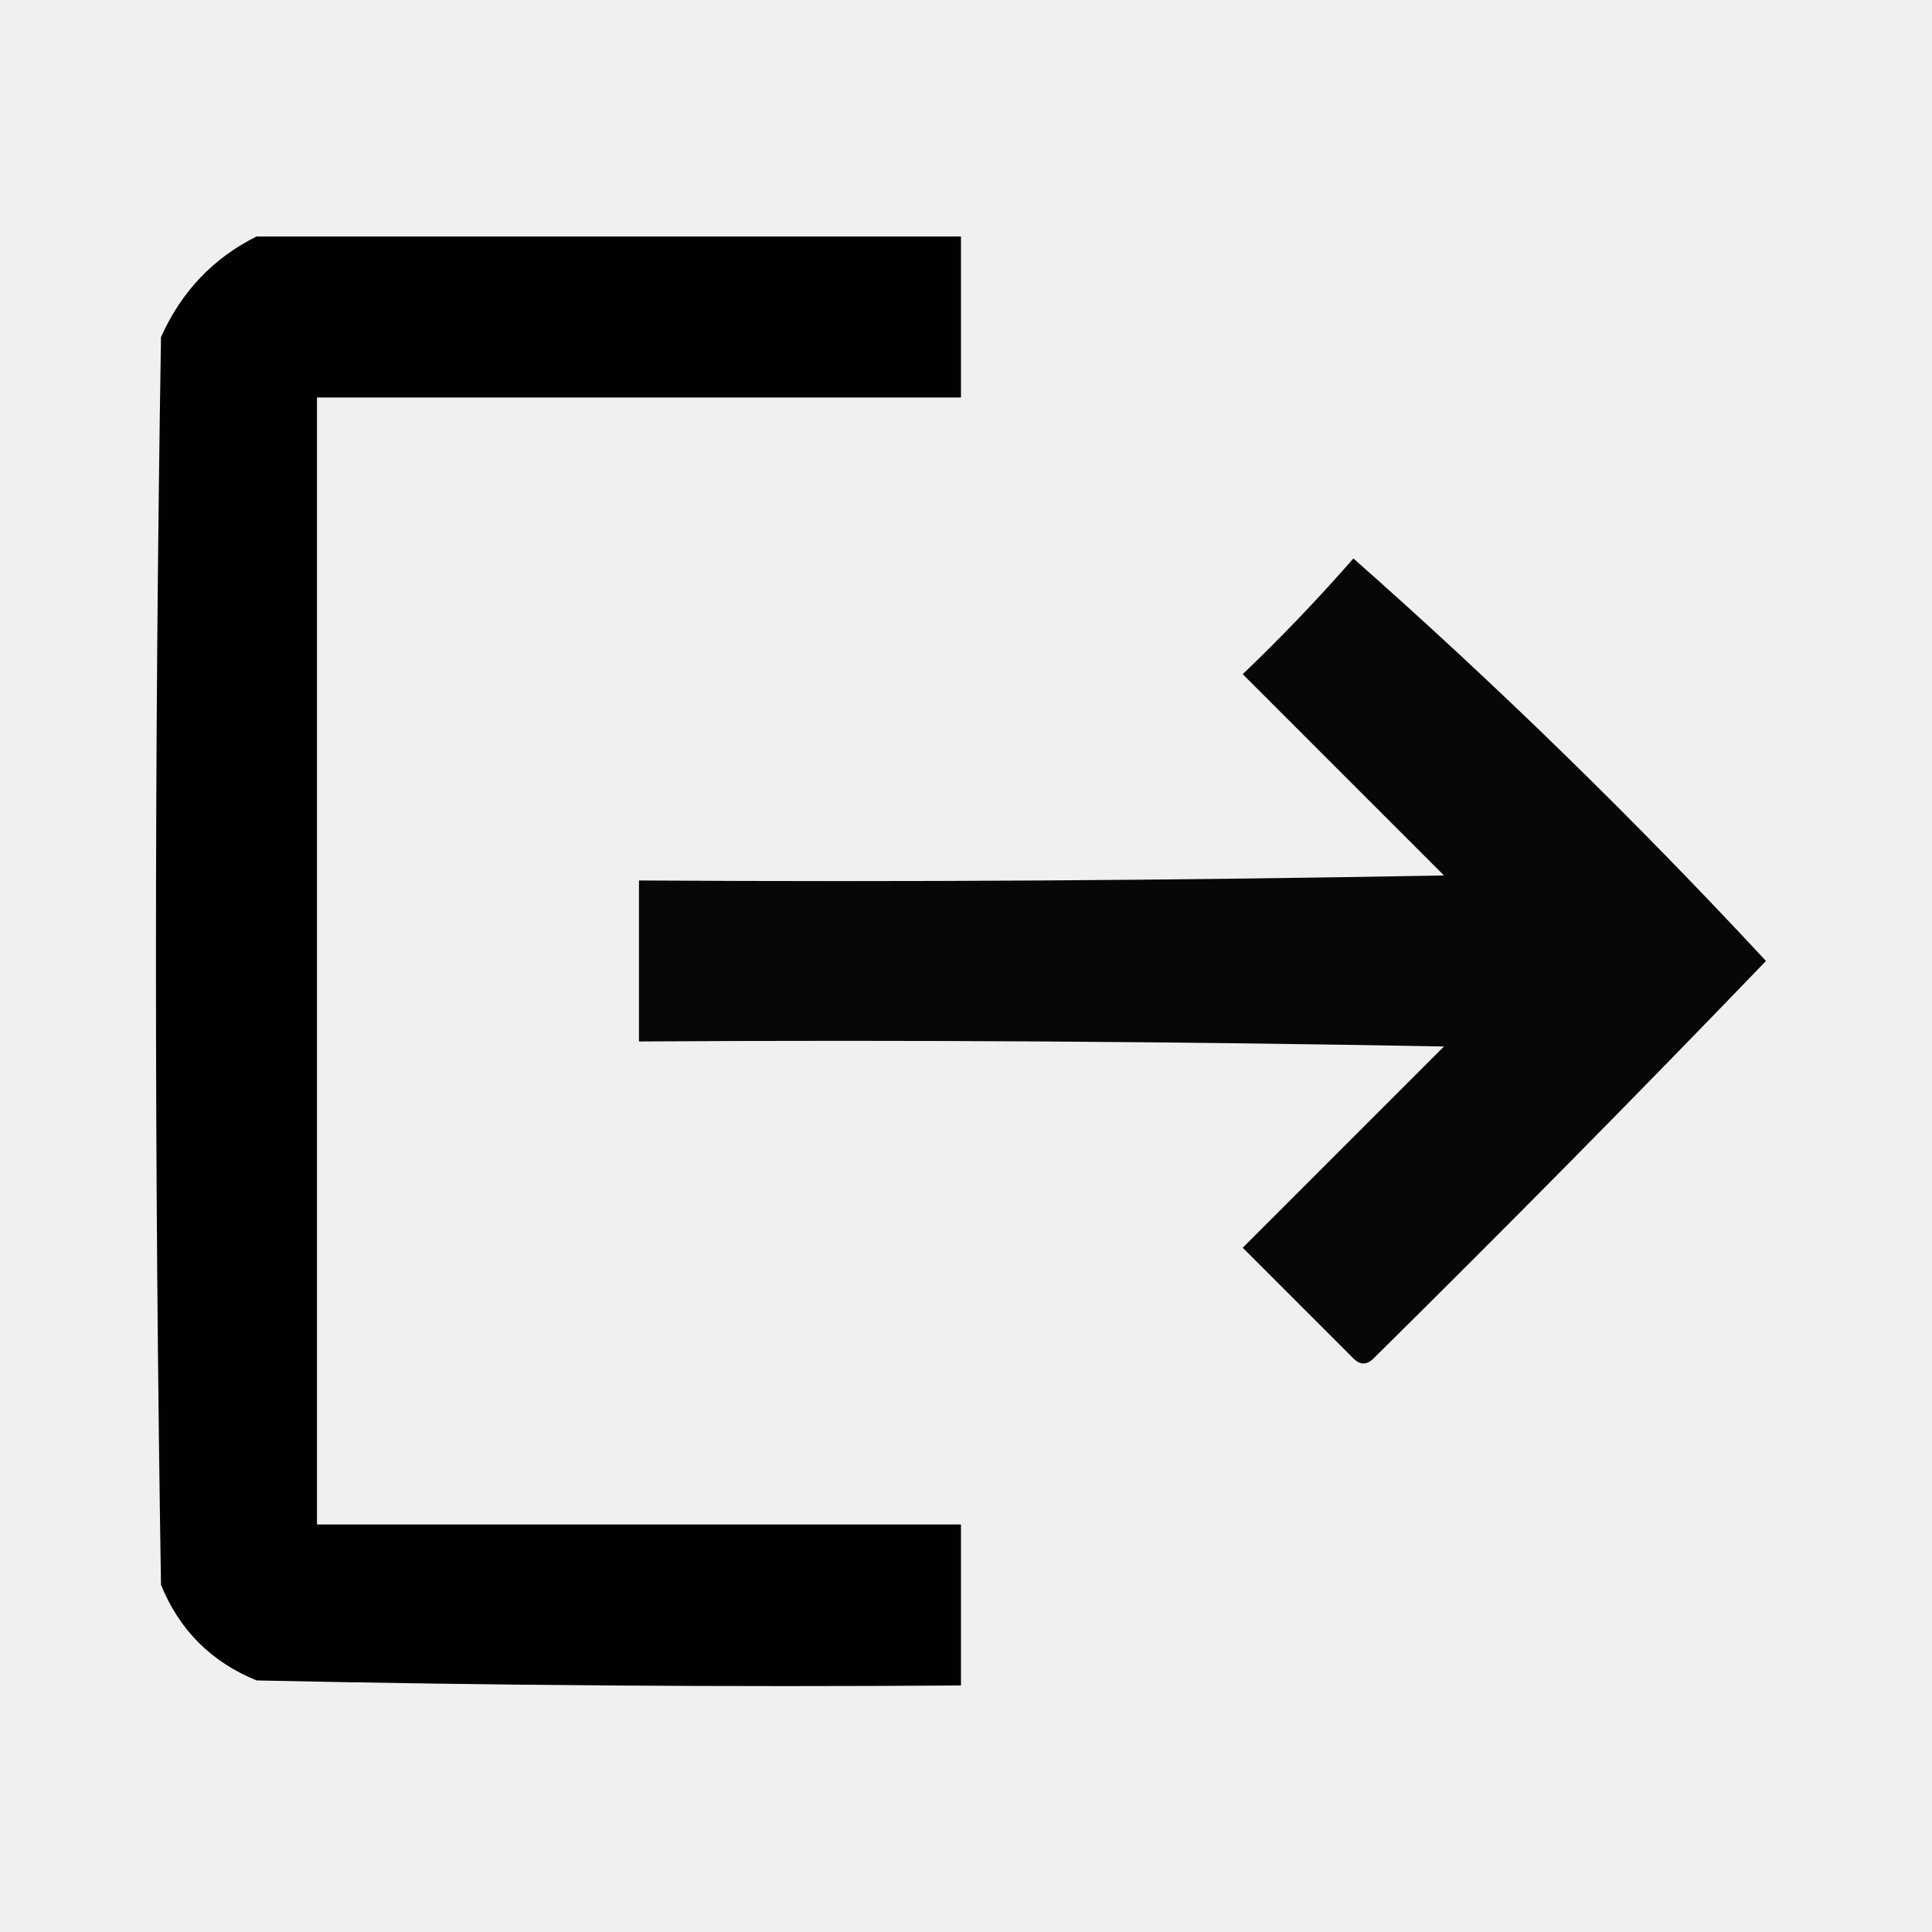
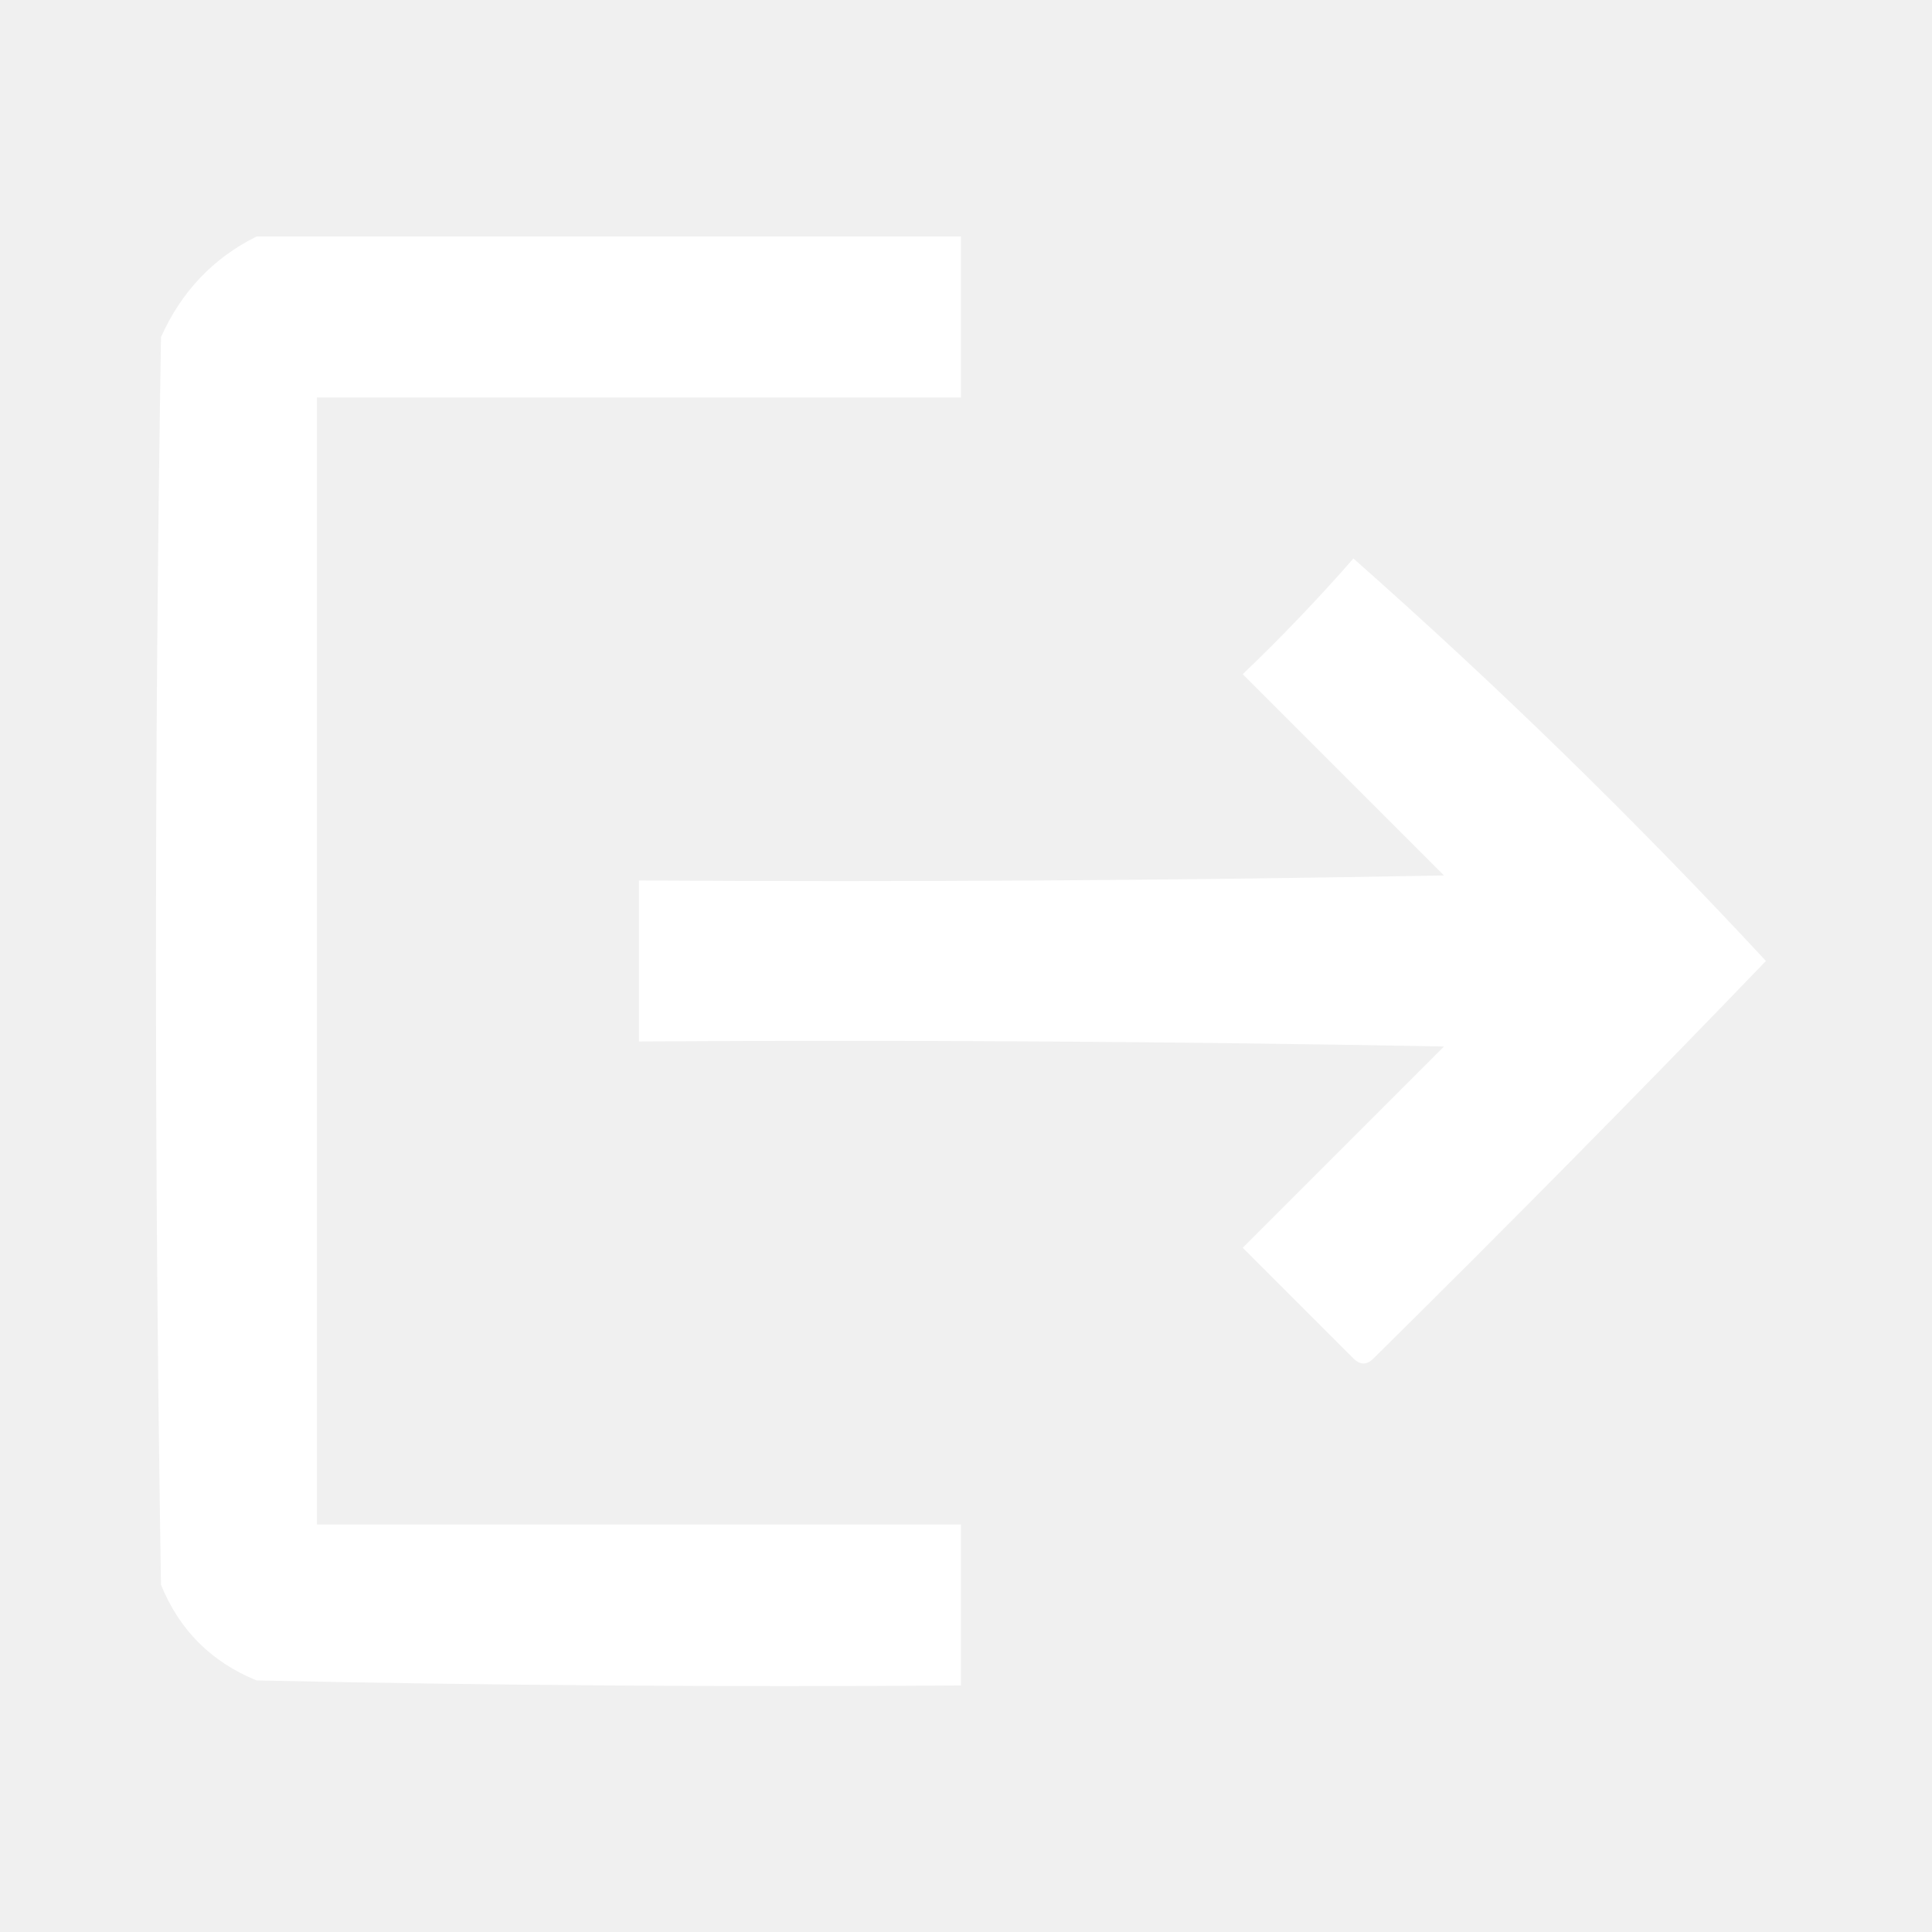
- <svg xmlns="http://www.w3.org/2000/svg" version="1.1" width="192px" height="192px" style="shape-rendering:geometricPrecision; text-rendering:geometricPrecision; image-rendering:optimizeQuality; fill-rule:evenodd; clip-rule:evenodd">
-   <g>
-     <path style="opacity:0.994" fill="#000000" d="M 25.5,23.5 C 48.833,23.5 72.167,23.5 95.5,23.5C 95.5,28.833 95.5,34.167 95.5,39.5C 74.167,39.5 52.833,39.5 31.5,39.5C 31.5,76.833 31.5,114.167 31.5,151.5C 52.833,151.5 74.167,151.5 95.5,151.5C 95.5,156.833 95.5,162.167 95.5,167.5C 72.164,167.667 48.831,167.5 25.5,167C 21,165.167 17.833,162 16,157.5C 15.333,116.167 15.333,74.833 16,33.5C 18.022,28.98 21.189,25.647 25.5,23.5 Z" />
+ <svg xmlns="http://www.w3.org/2000/svg" width="192" height="192" style="shape-rendering:geometricPrecision;text-rendering:geometricPrecision;image-rendering:optimizeQuality;fill-rule:evenodd;clip-rule:evenodd">
+   <g style="fill:#fff">
+     <path style="opacity:.994;fill:#fff" fill="#000" d="M25.5 23.5h70v16h-64v112h64v16c-23.336.167-46.669 0-70-.5-4.5-1.833-7.667-5-9.5-9.5a3844.058 3844.058 0 0 1 0-124c2.022-4.52 5.189-7.853 9.5-10Z" />
  </g>
-   <g>
-     <path style="opacity:0.971" fill="#000000" d="M 134.5,55.5 C 148.761,68.093 162.428,81.426 175.5,95.5C 162.681,108.819 149.681,121.986 136.5,135C 135.833,135.667 135.167,135.667 134.5,135C 130.833,131.333 127.167,127.667 123.5,124C 130.167,117.333 136.833,110.667 143.5,104C 116.835,103.5 90.169,103.333 63.5,103.5C 63.5,98.167 63.5,92.833 63.5,87.5C 90.169,87.667 116.835,87.5 143.5,87C 136.833,80.333 130.167,73.667 123.5,67C 127.37,63.298 131.037,59.464 134.5,55.5 Z" />
+   <g style="fill:#fff">
+     <path style="opacity:.971;fill:#fff" fill="#000" d="M134.5 55.5a578.829 578.829 0 0 1 41 40 2176.631 2176.631 0 0 1-39 39.5c-.667.667-1.333.667-2 0l-11-11 20-20c-26.665-.5-53.331-.667-80-.5v-16c26.669.167 53.335 0 80-.5l-20-20a177.724 177.724 0 0 0 11-11.5Z" />
  </g>
</svg>
